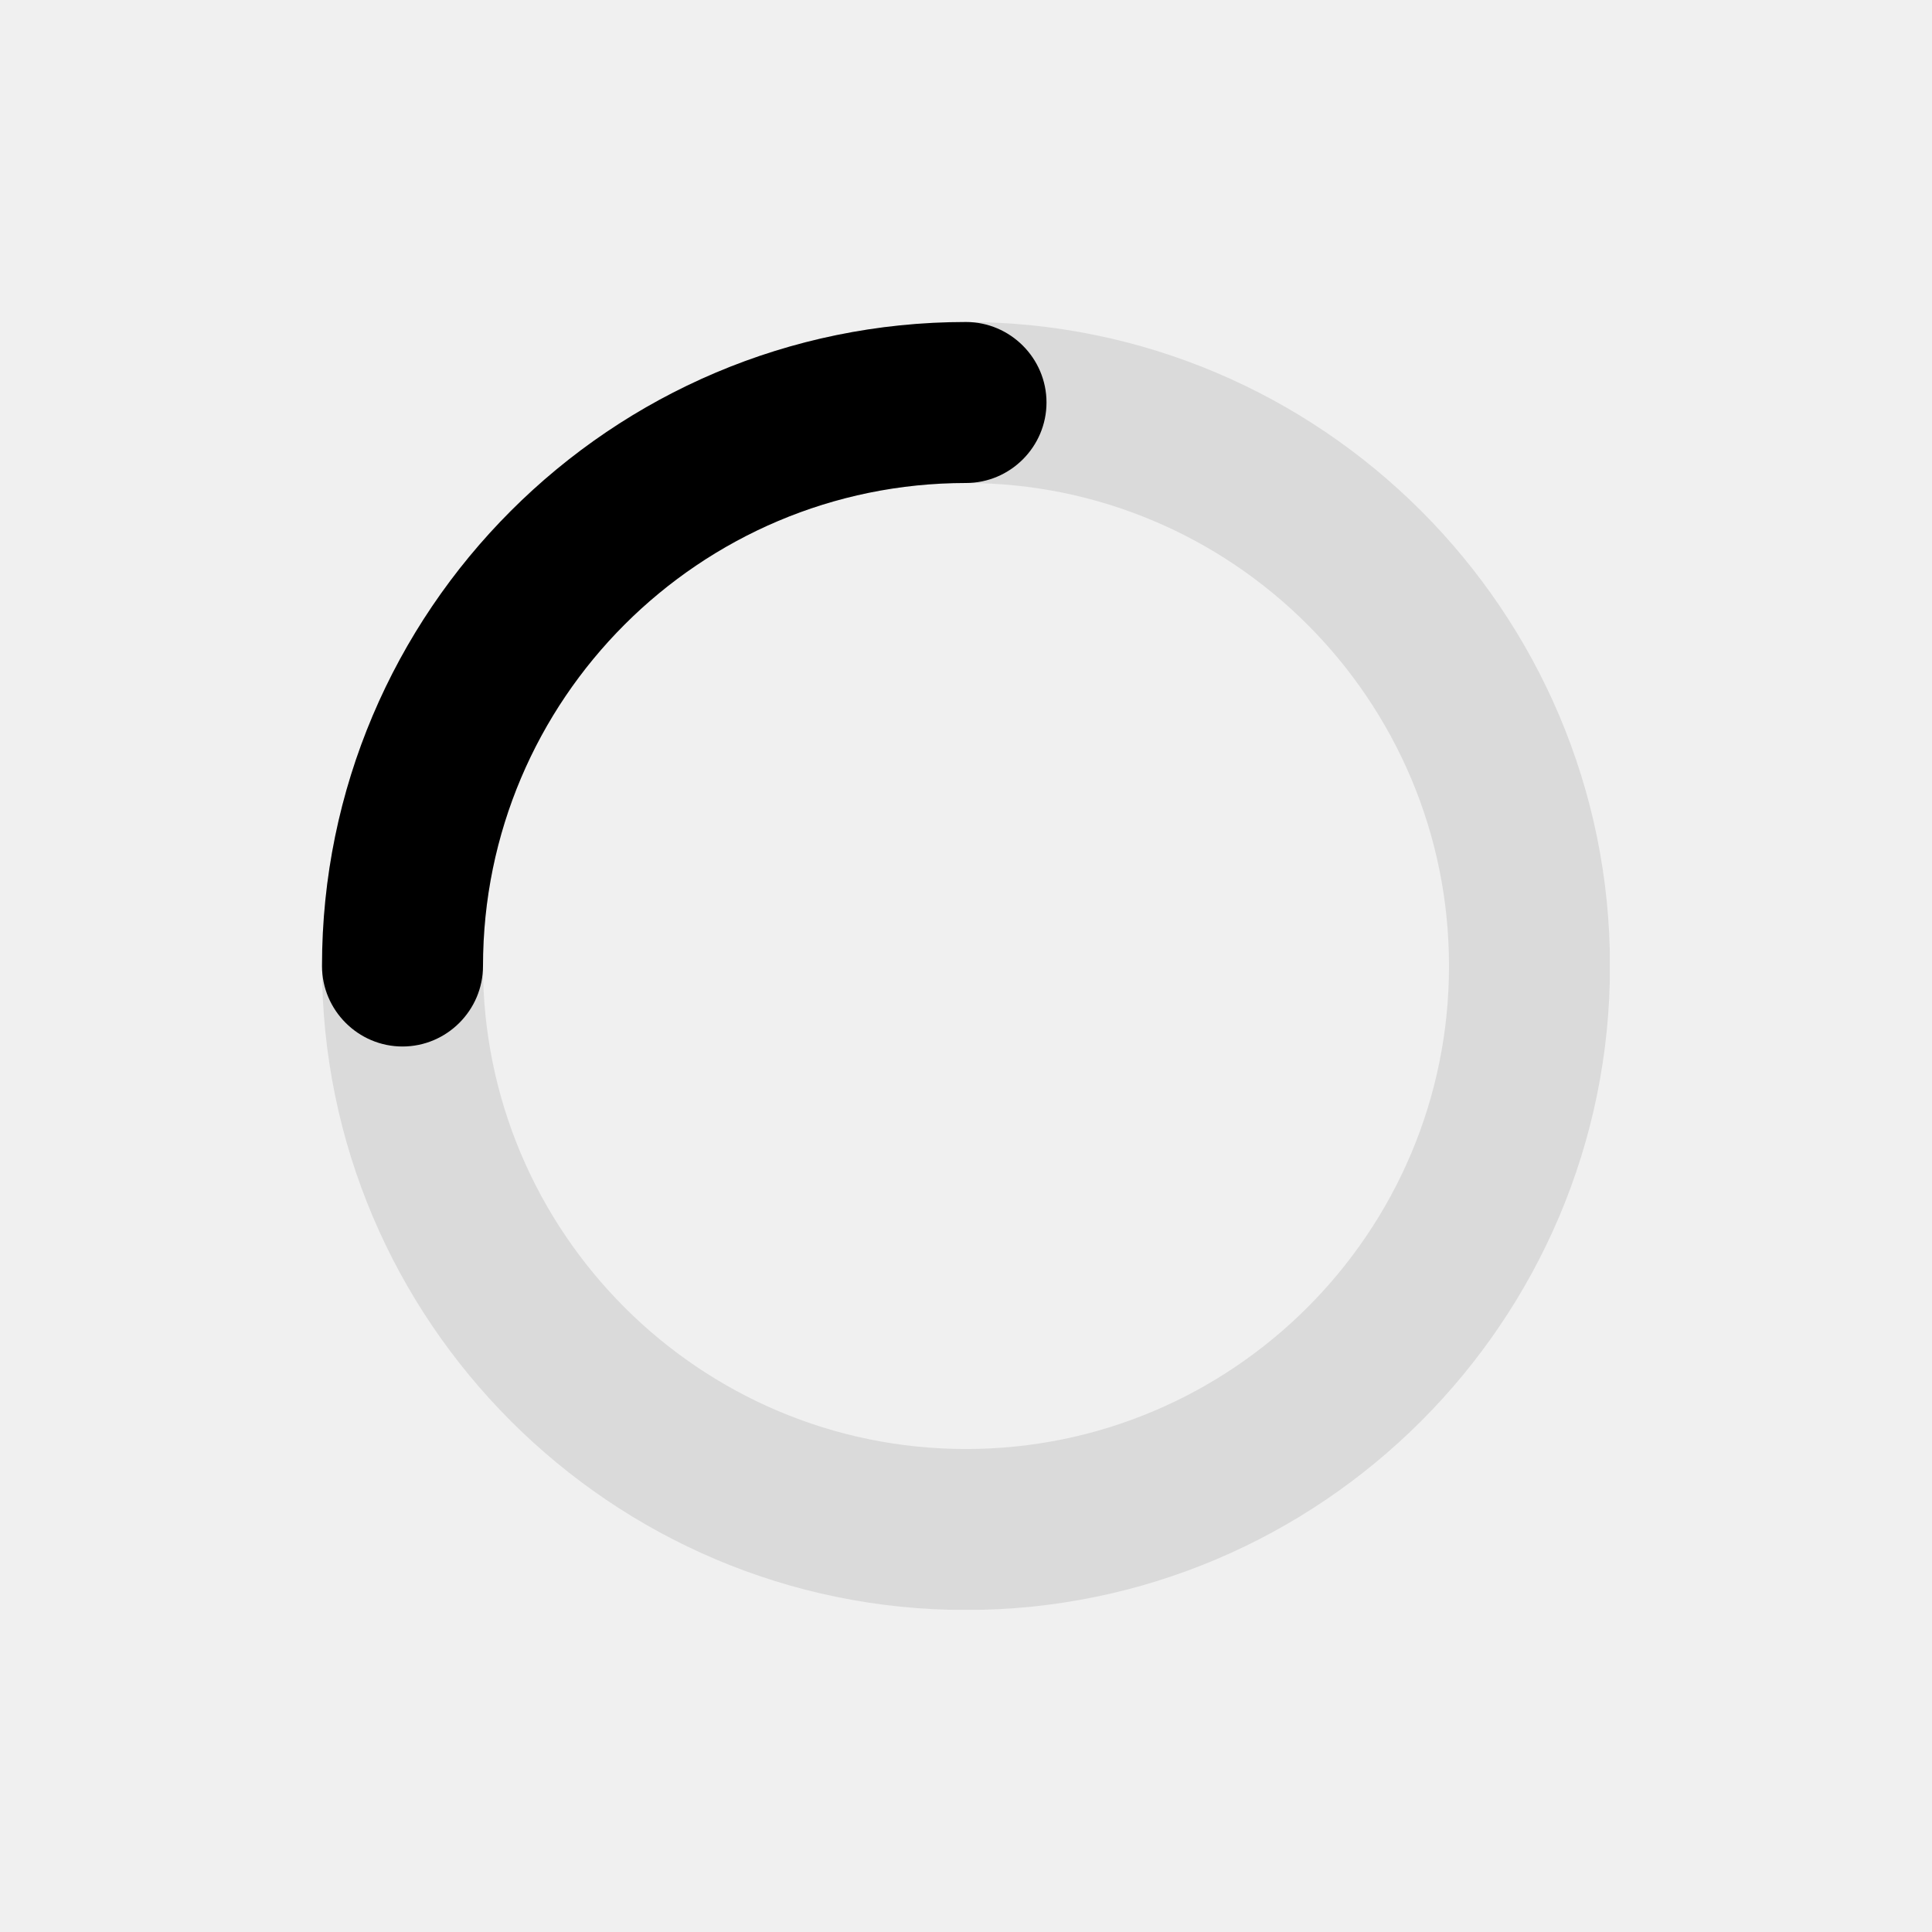
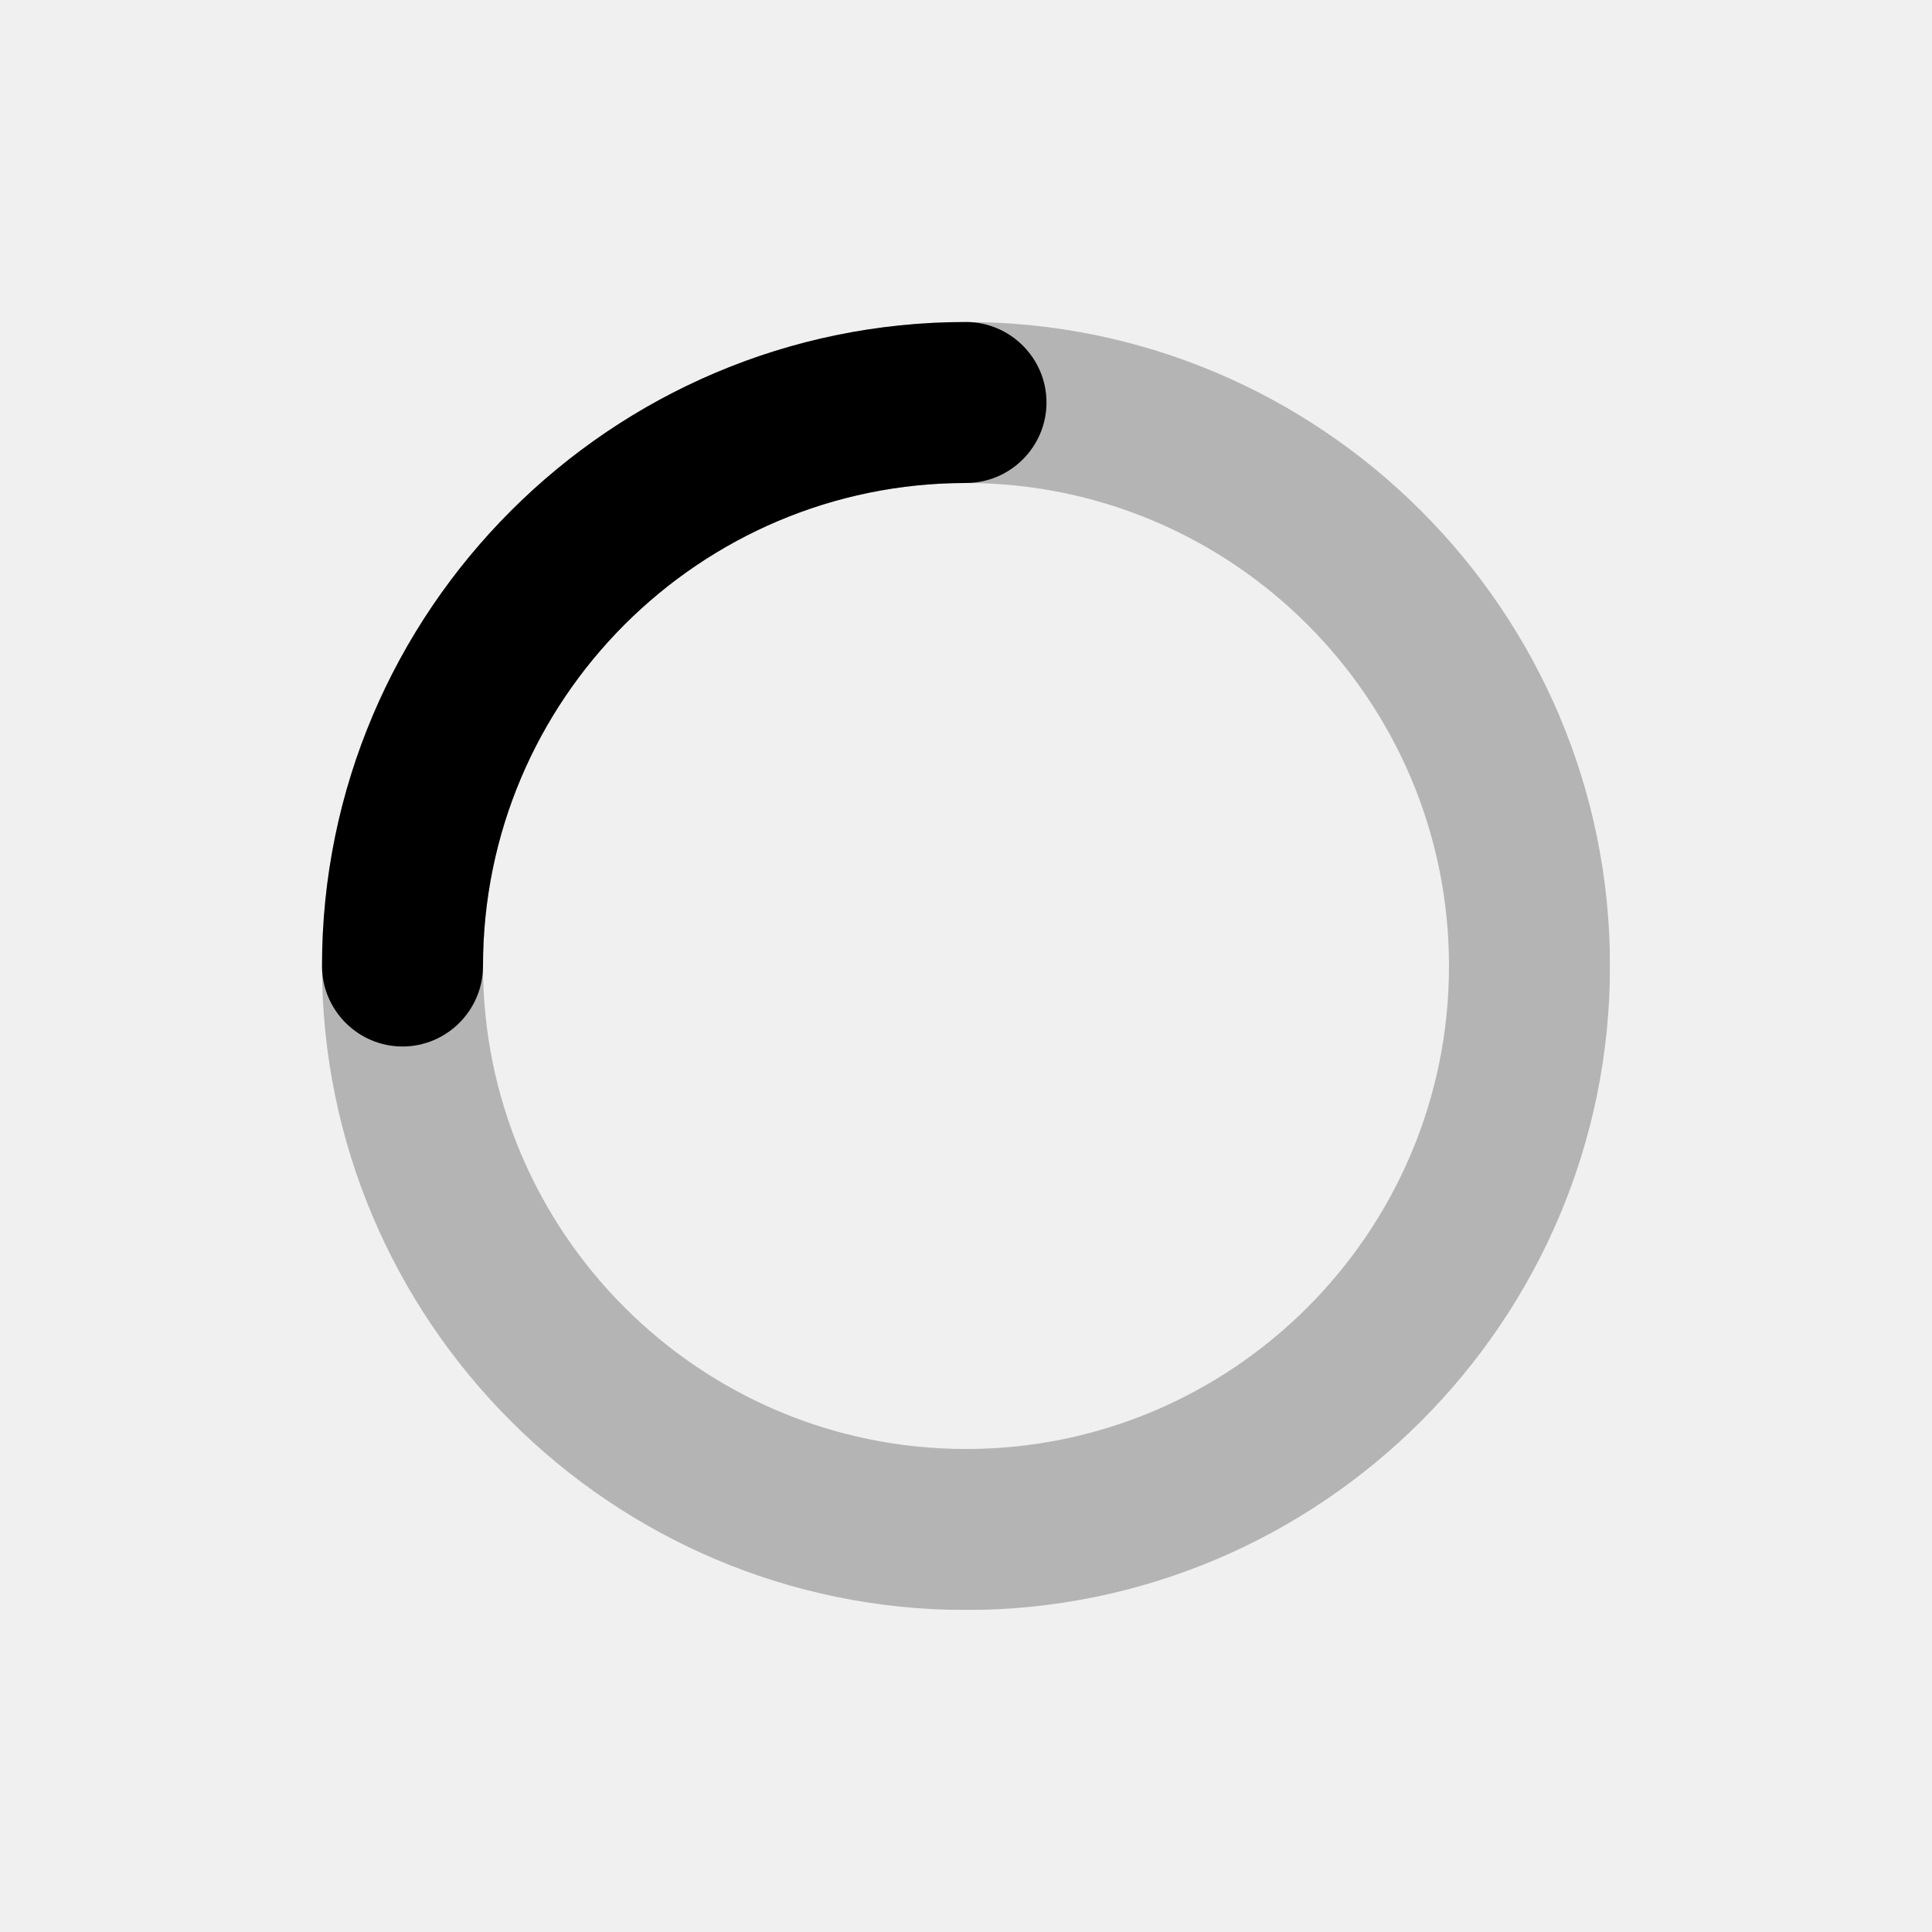
<svg xmlns="http://www.w3.org/2000/svg" width="48" height="48" viewBox="0 0 48 48">
  <g clip-path="url(#clip0_19679_369428)">
-     <path opacity="0.1" d="M24 40C15.18 40 8 32.82 8 24C8 15.18 15.18 8 24 8C32.82 8 40 15.18 40 24C40 32.82 32.82 40 24 40ZM24 12C17.38 12 12 17.38 12 24C12 30.62 17.38 36 24 36C30.62 36 36 30.62 36 24C36 17.38 30.62 12 24 12Z" fill="black" fill-opacity="0.91" />
+     <path opacity="0.25" d="M24 40C15.18 40 8 32.82 8 24C8 15.18 15.18 8 24 8C32.82 8 40 15.18 40 24C40 32.82 32.82 40 24 40ZM24 12C17.38 12 12 17.38 12 24C12 30.62 17.38 36 24 36C30.62 36 36 30.62 36 24C36 17.38 30.62 12 24 12Z" />
    <path d="M10 26C8.9 26 8 25.1 8 24C8 15.18 15.18 8 24 8C25.1 8 26 8.9 26 10C26 11.1 25.1 12 24 12C17.38 12 12 17.38 12 24C12 25.1 11.1 26 10 26Z" />
  </g>
  <defs>
    <clipPath id="clip0_19679_369428">
      <rect width="32" height="32" fill="white" transform="translate(8 8)" />
    </clipPath>
  </defs>
</svg>
